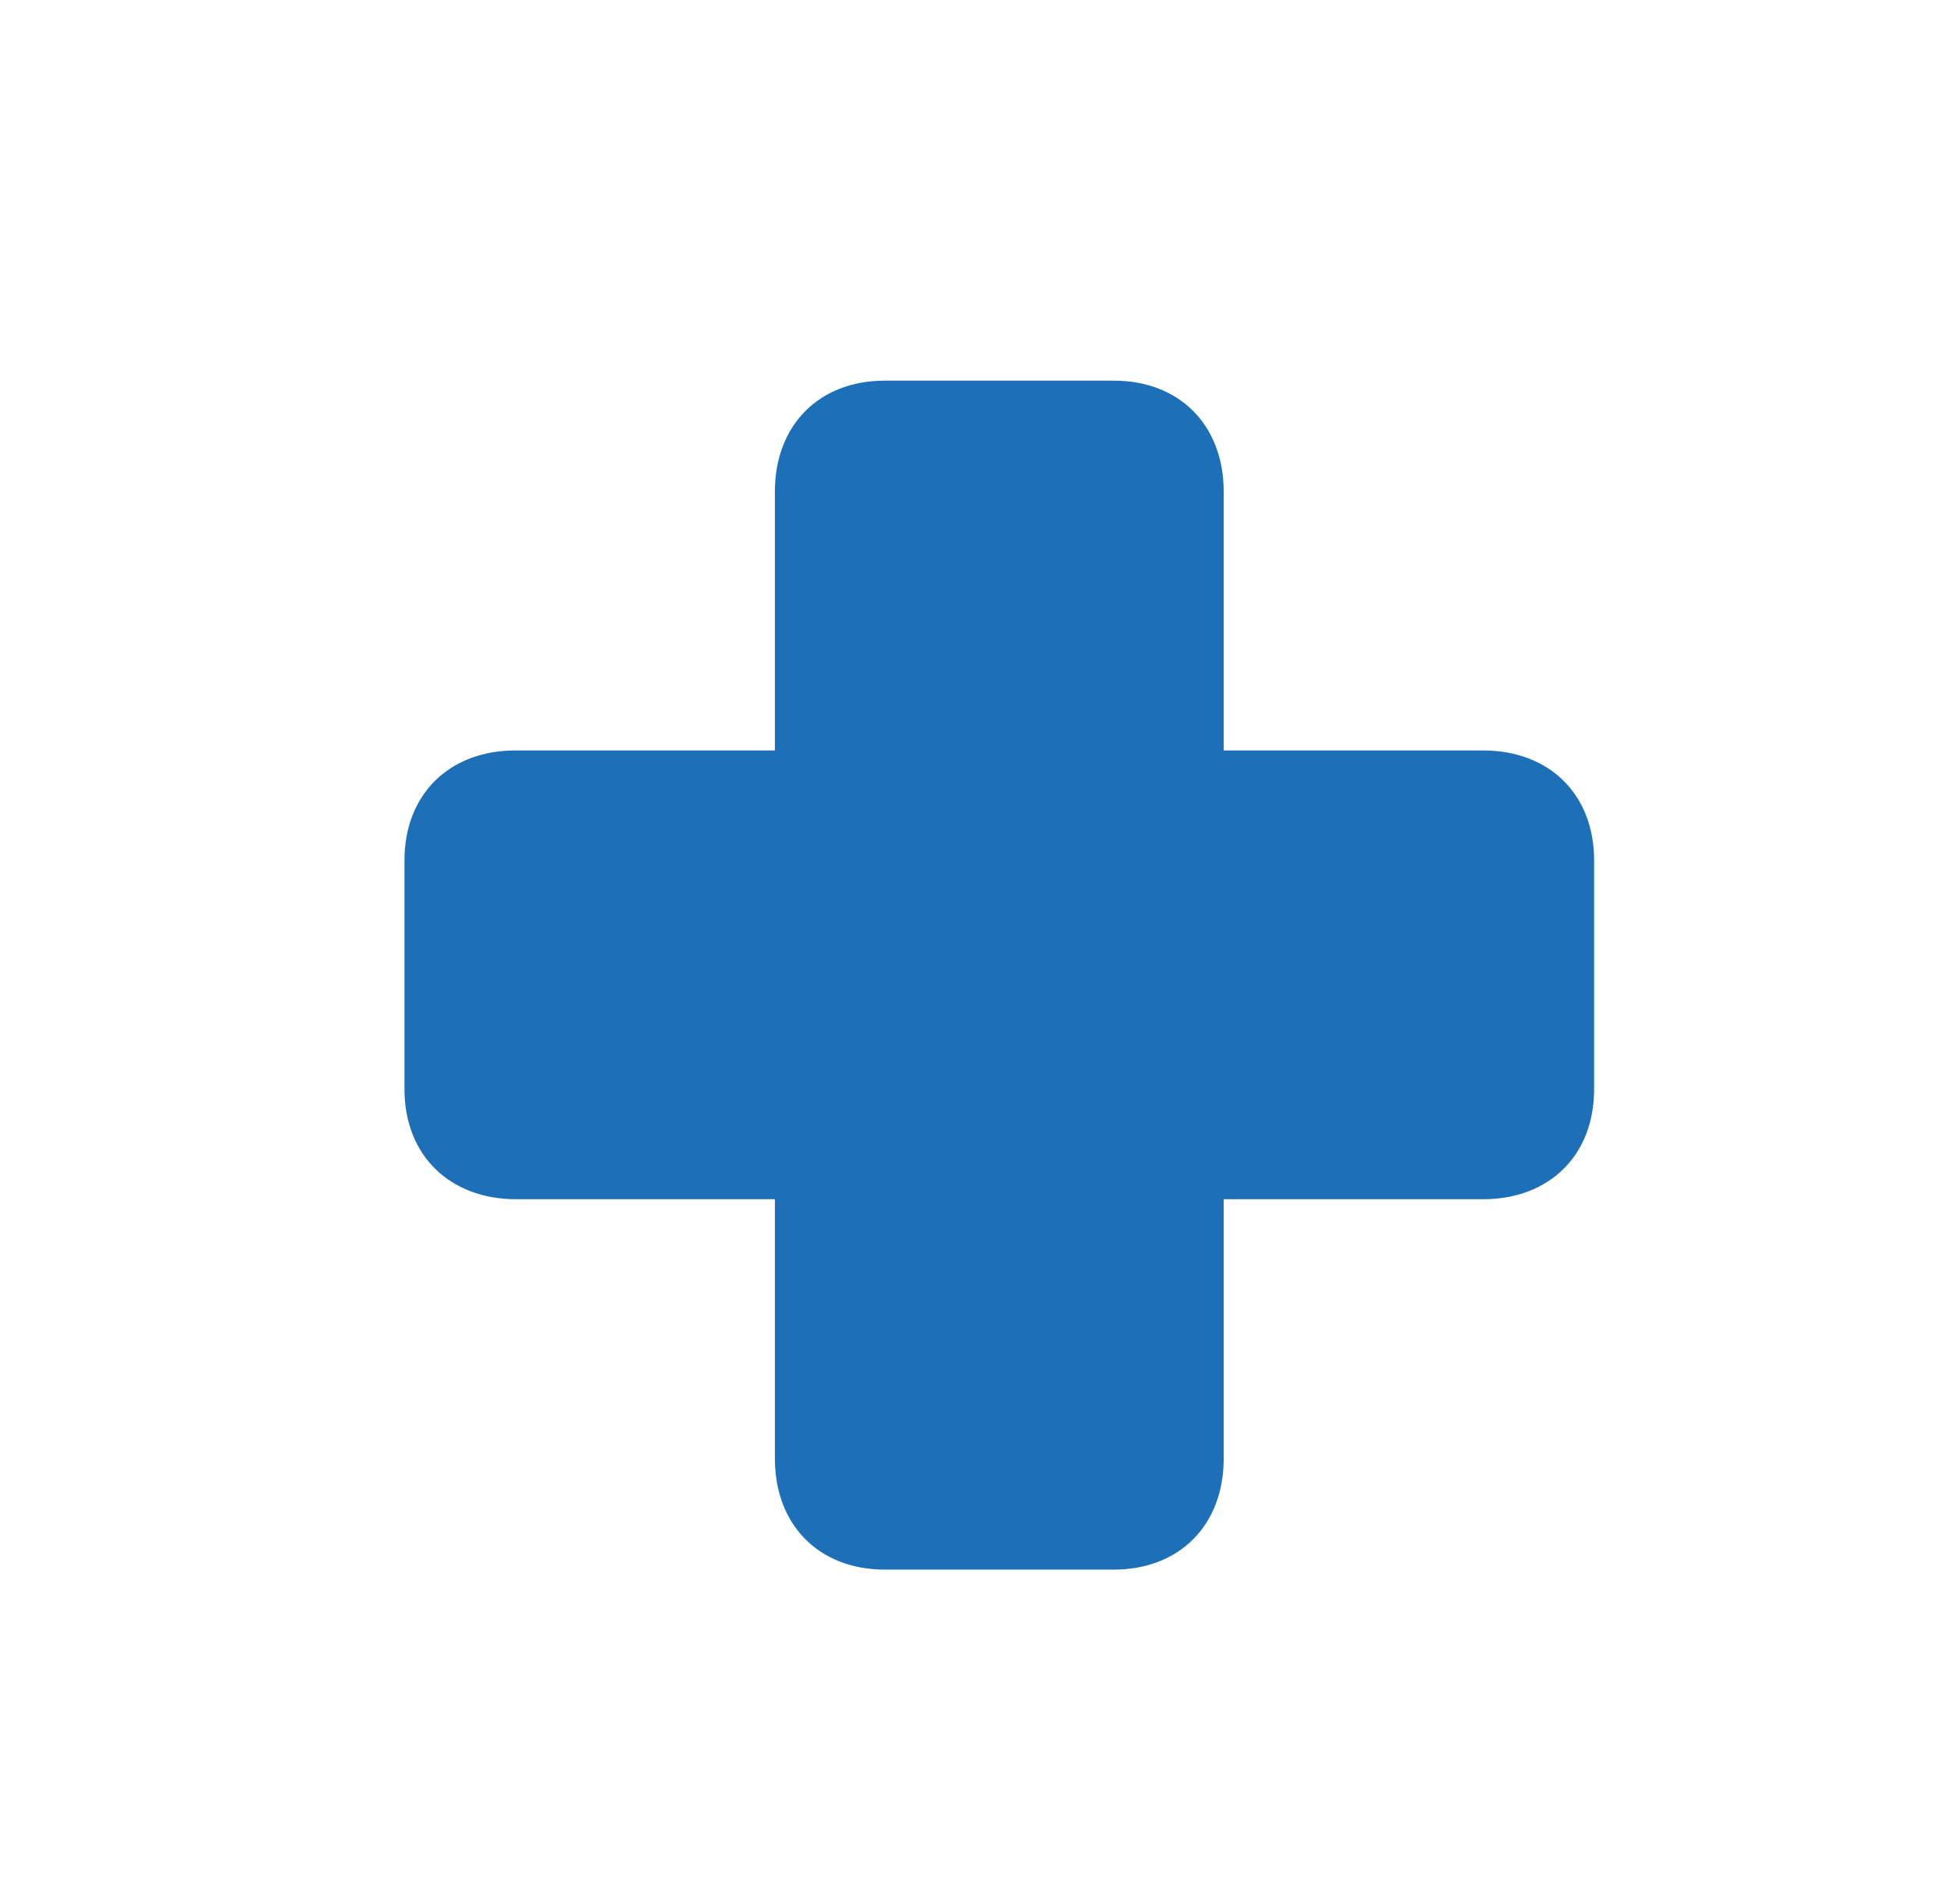
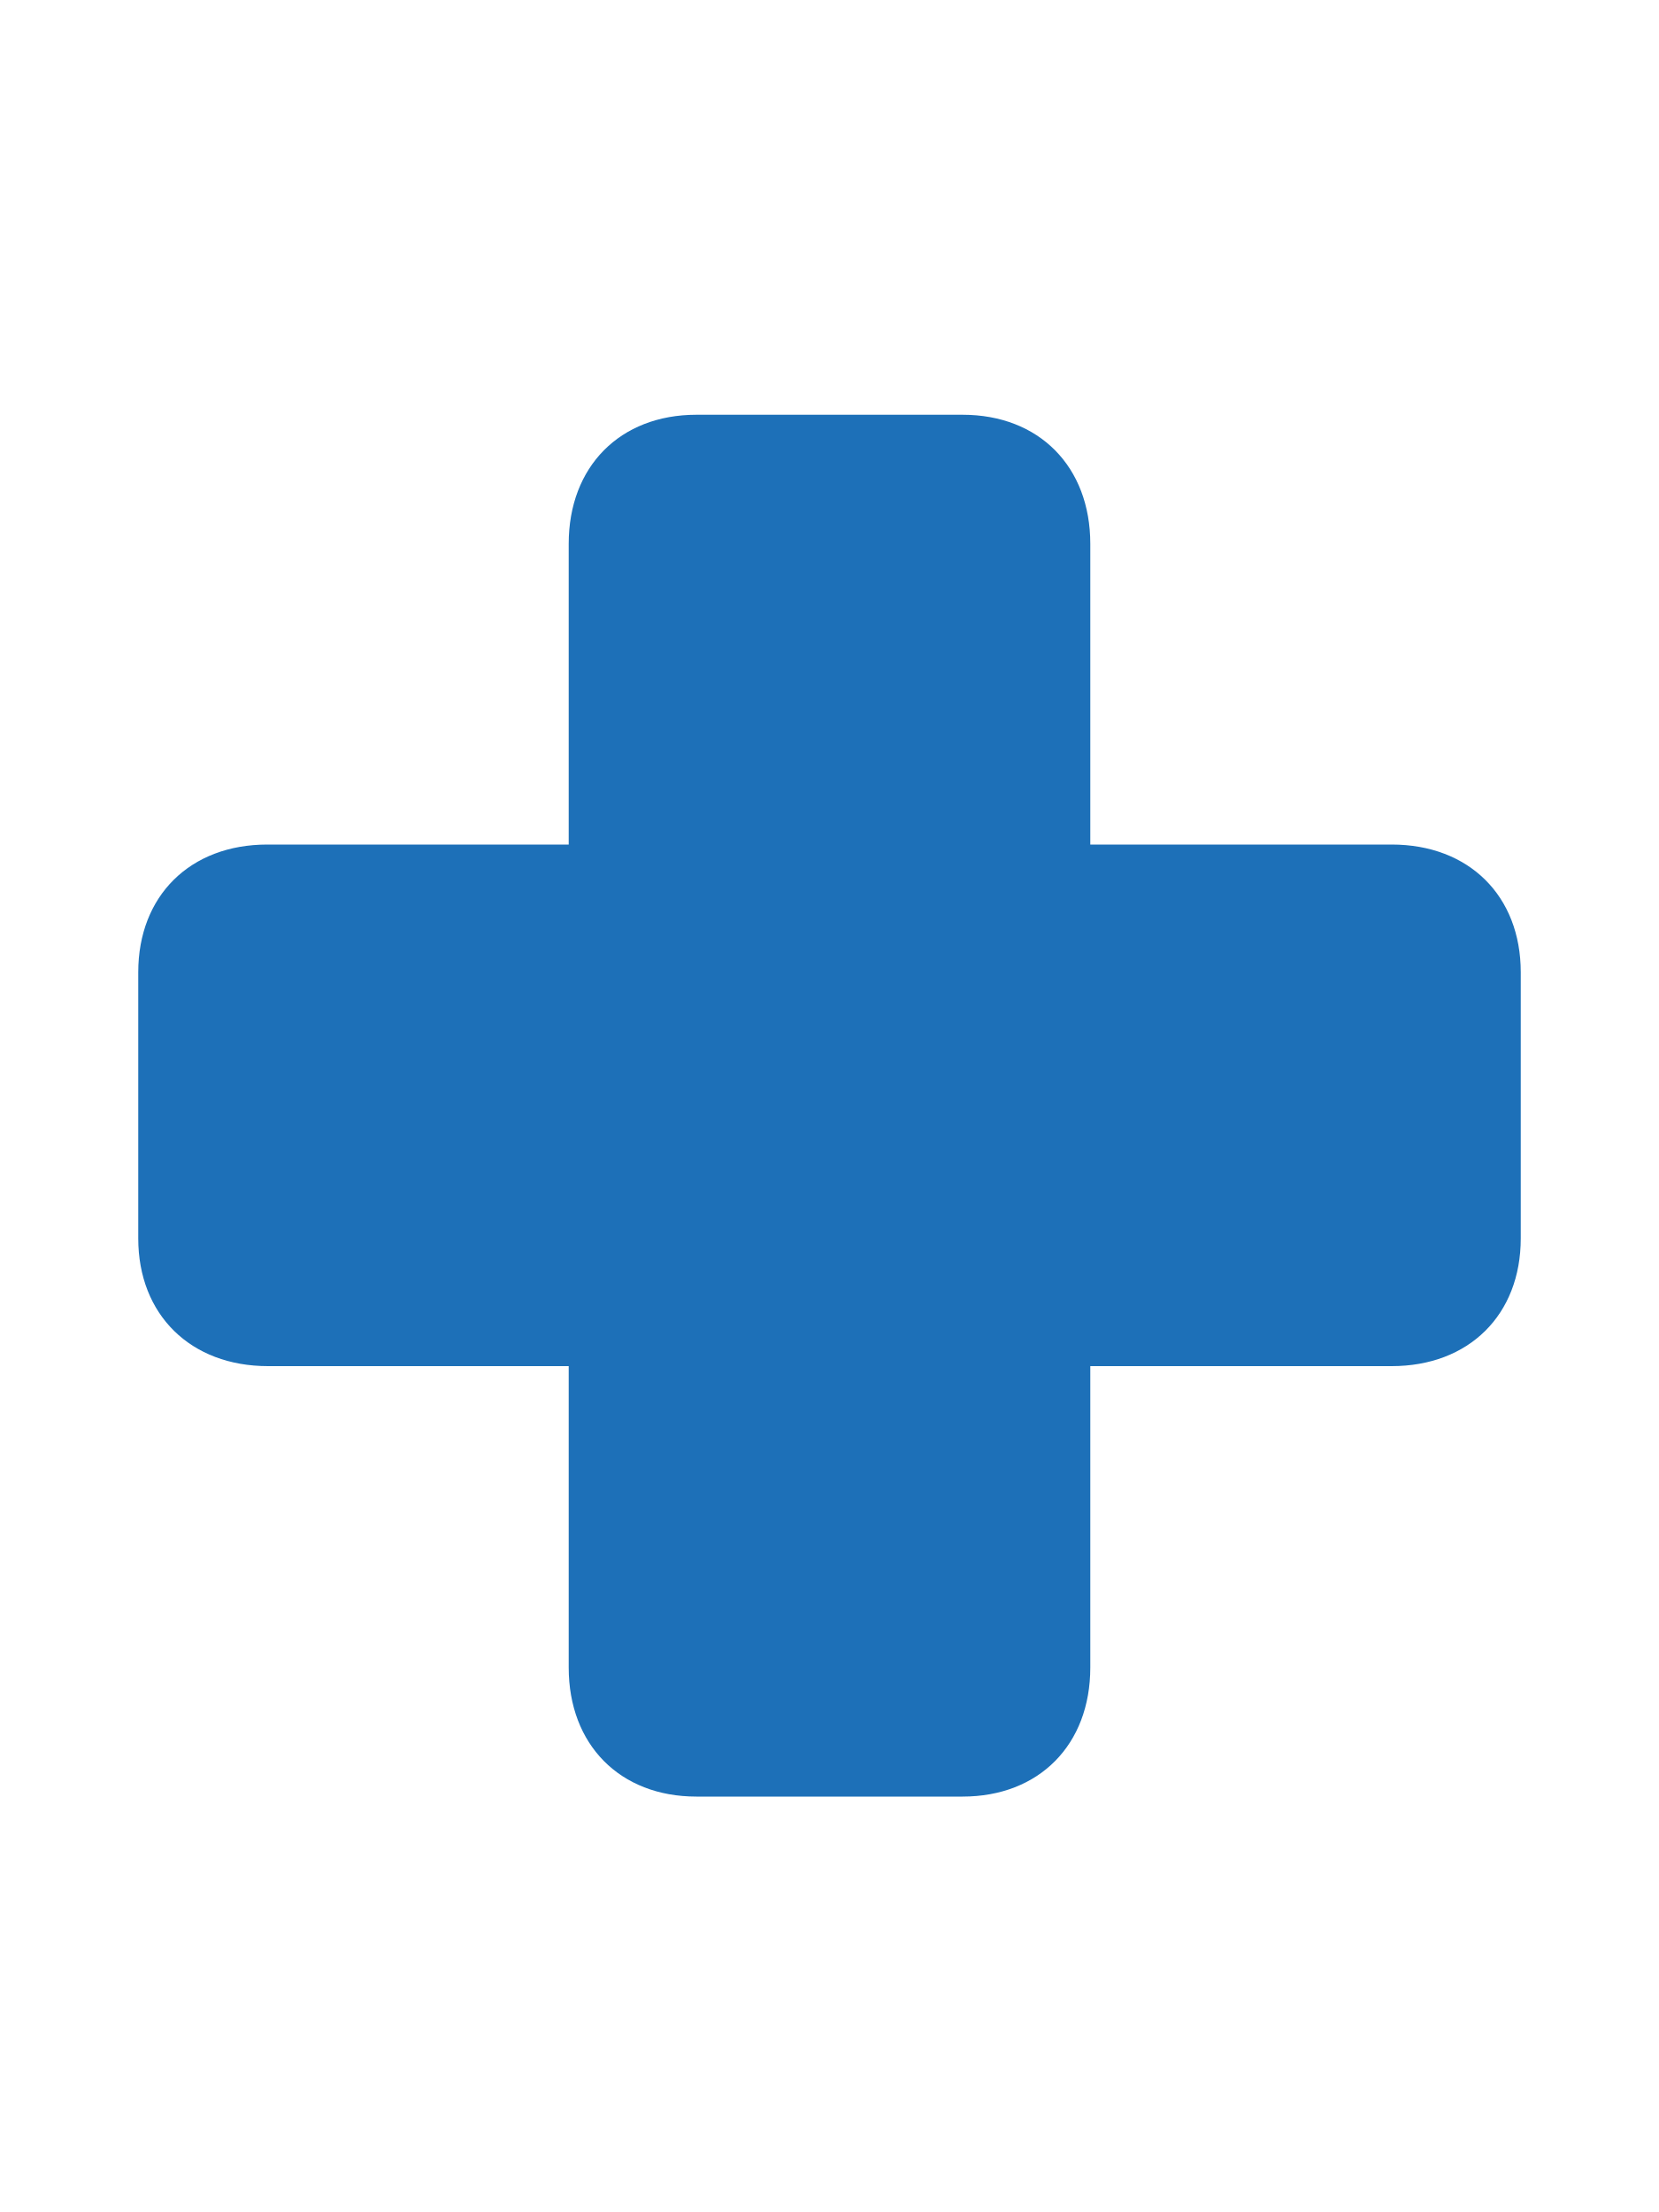
- <svg xmlns="http://www.w3.org/2000/svg" width="41" height="40" viewBox="0 0 41 40" fill="none">
-   <path d="M8.5 22.894C8.5 24.278 9.45 25.204 10.846 25.204H16.284V30.654C16.284 32.05 17.21 32.988 18.594 32.988H23.406C24.79 32.988 25.716 32.05 25.716 30.654V25.204H31.166C32.562 25.204 33.5 24.278 33.5 22.894V18.082C33.5 16.698 32.562 15.772 31.166 15.772H25.716V10.334C25.716 8.938 24.79 8 23.406 8H18.594C17.21 8 16.284 8.938 16.284 10.334V15.772H10.834C9.438 15.772 8.5 16.698 8.5 18.082V22.894Z" fill="#1D70B8" />
+ <svg xmlns="http://www.w3.org/2000/svg" width="30" height="40" viewBox="0 0 30 40" fill="none">
+   <path d="M2.5 22.394C2.5 23.778 3.45 24.704 4.846 24.704H10.284V30.154C10.284 31.55 11.21 32.488 12.594 32.488H17.406C18.79 32.488 19.716 31.55 19.716 30.154V24.704H25.166C26.561 24.704 27.5 23.778 27.5 22.394V17.582C27.5 16.198 26.561 15.272 25.166 15.272H19.716V9.834C19.716 8.438 18.79 7.5 17.406 7.5H12.594C11.21 7.5 10.284 8.438 10.284 9.834V15.272H4.834C3.438 15.272 2.5 16.198 2.5 17.582V22.394Z" fill="#1D70B8" />
</svg>
